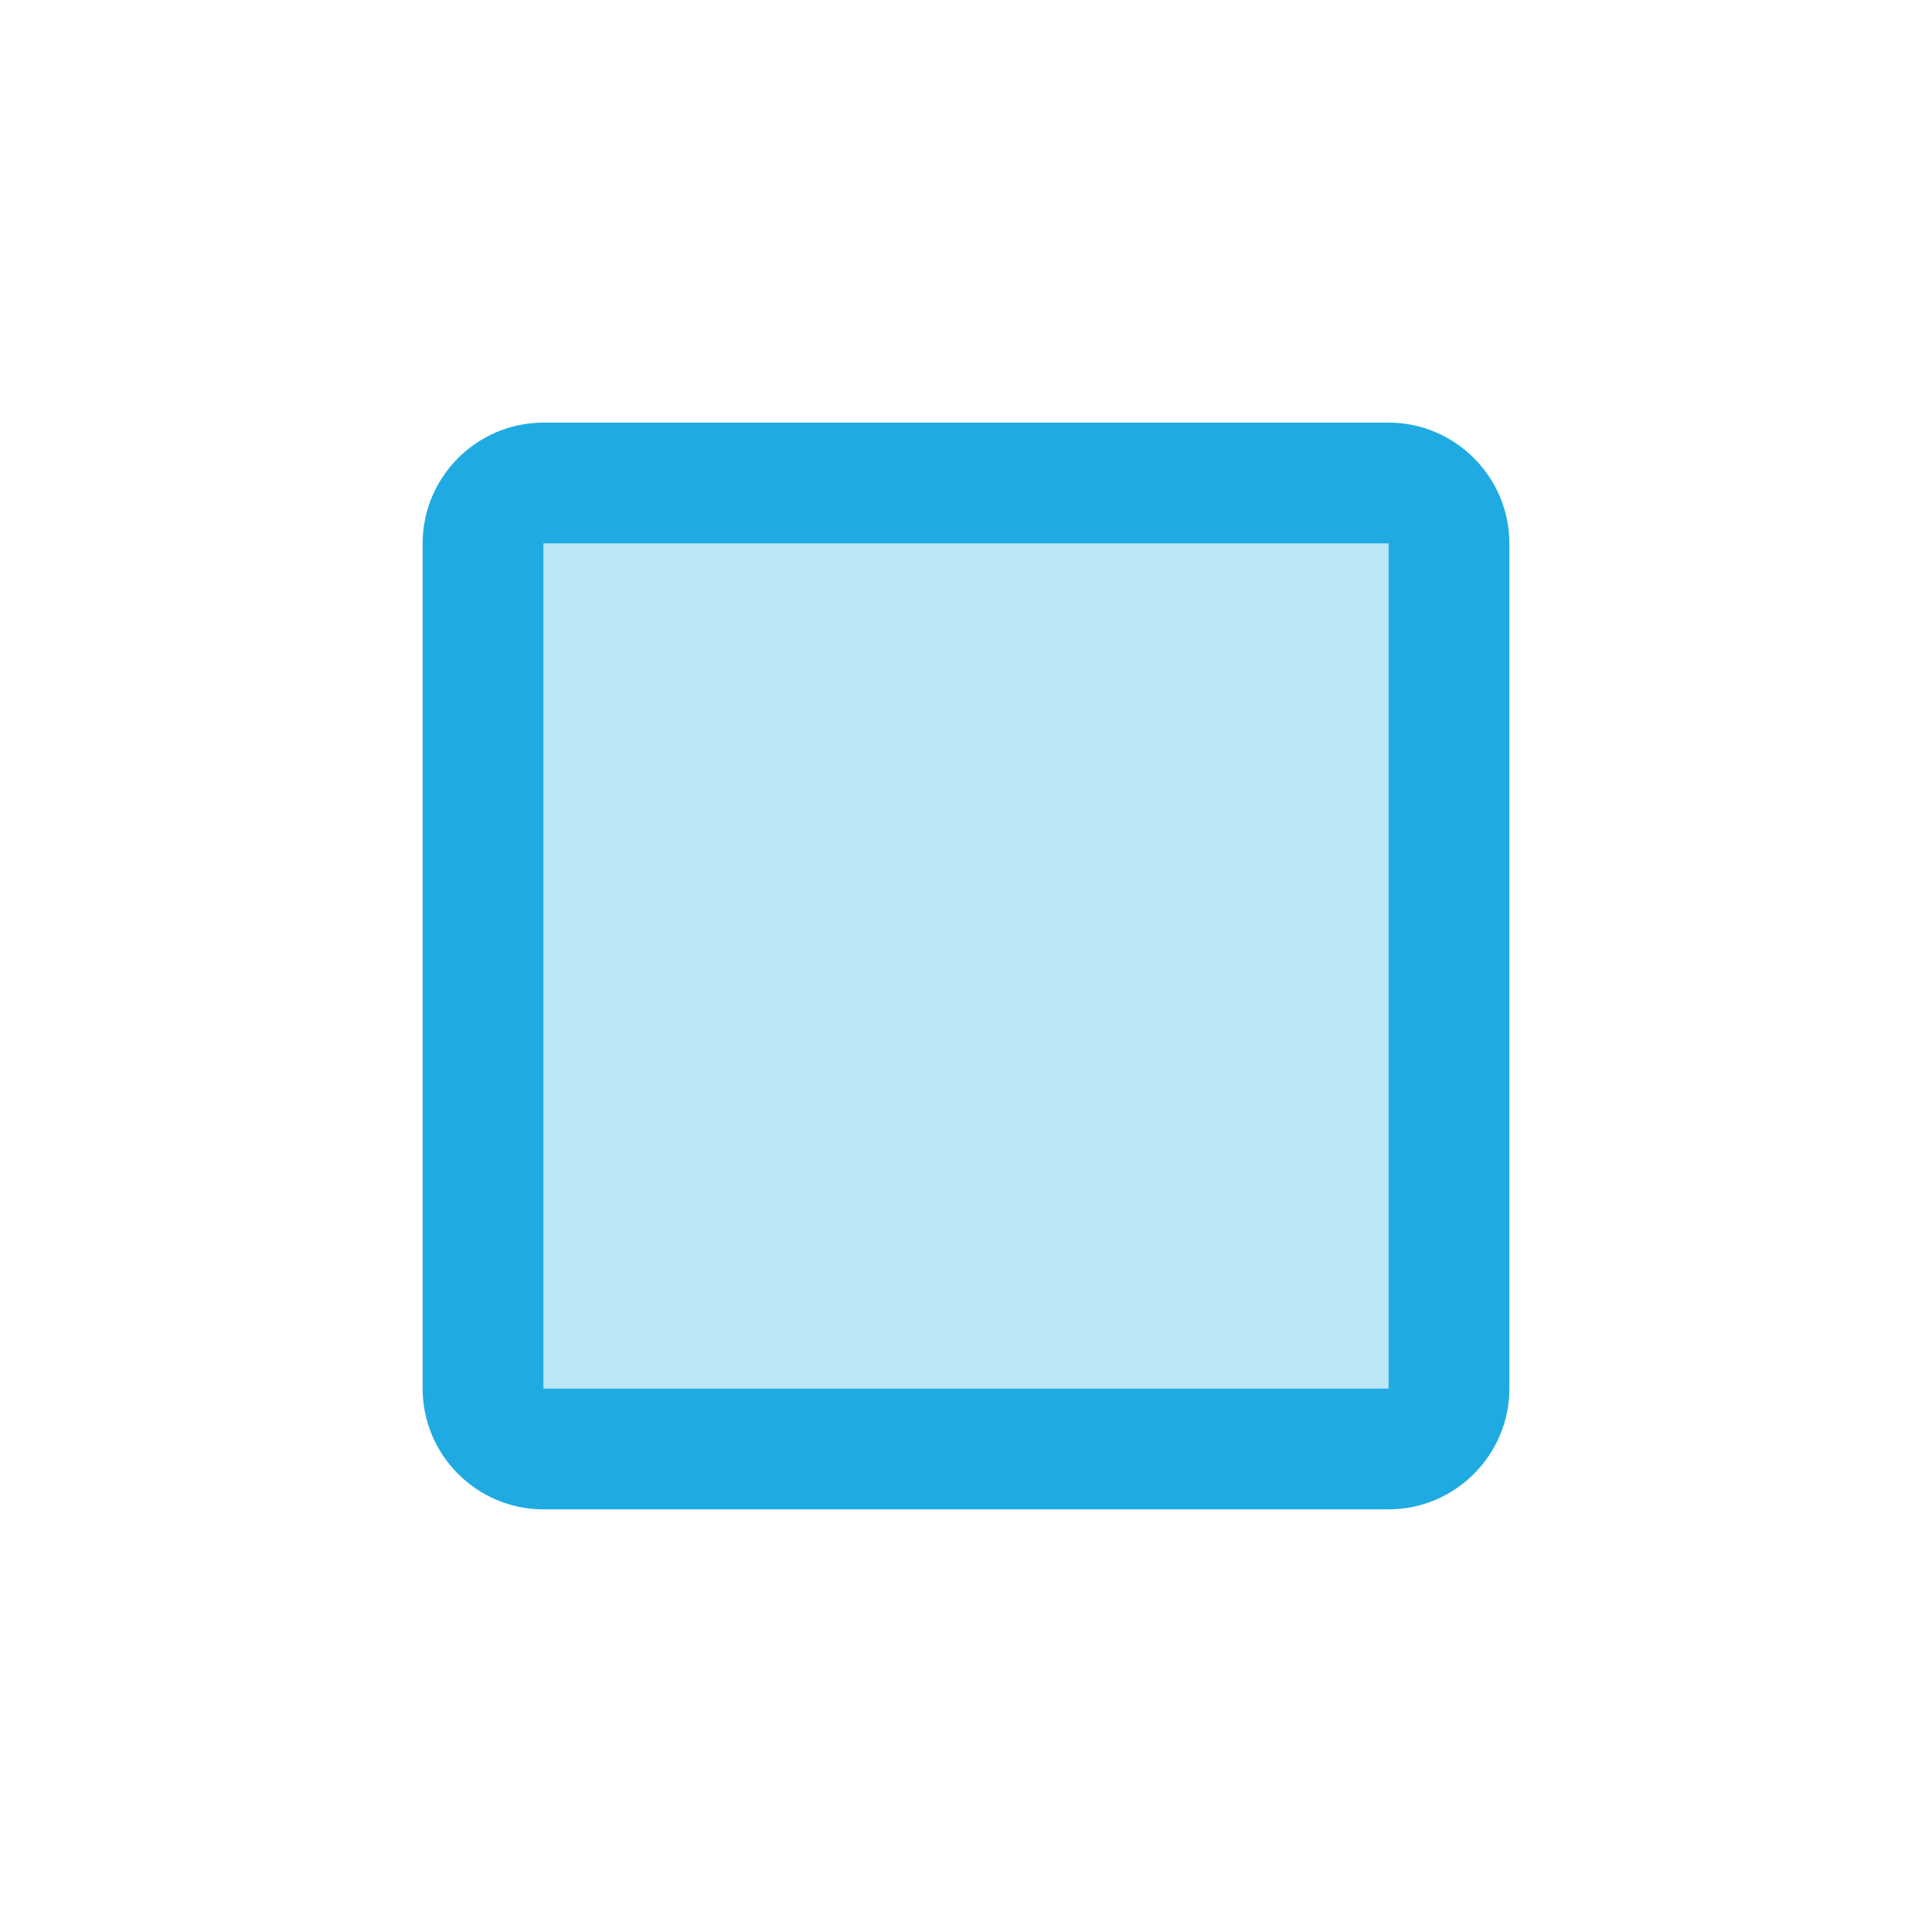
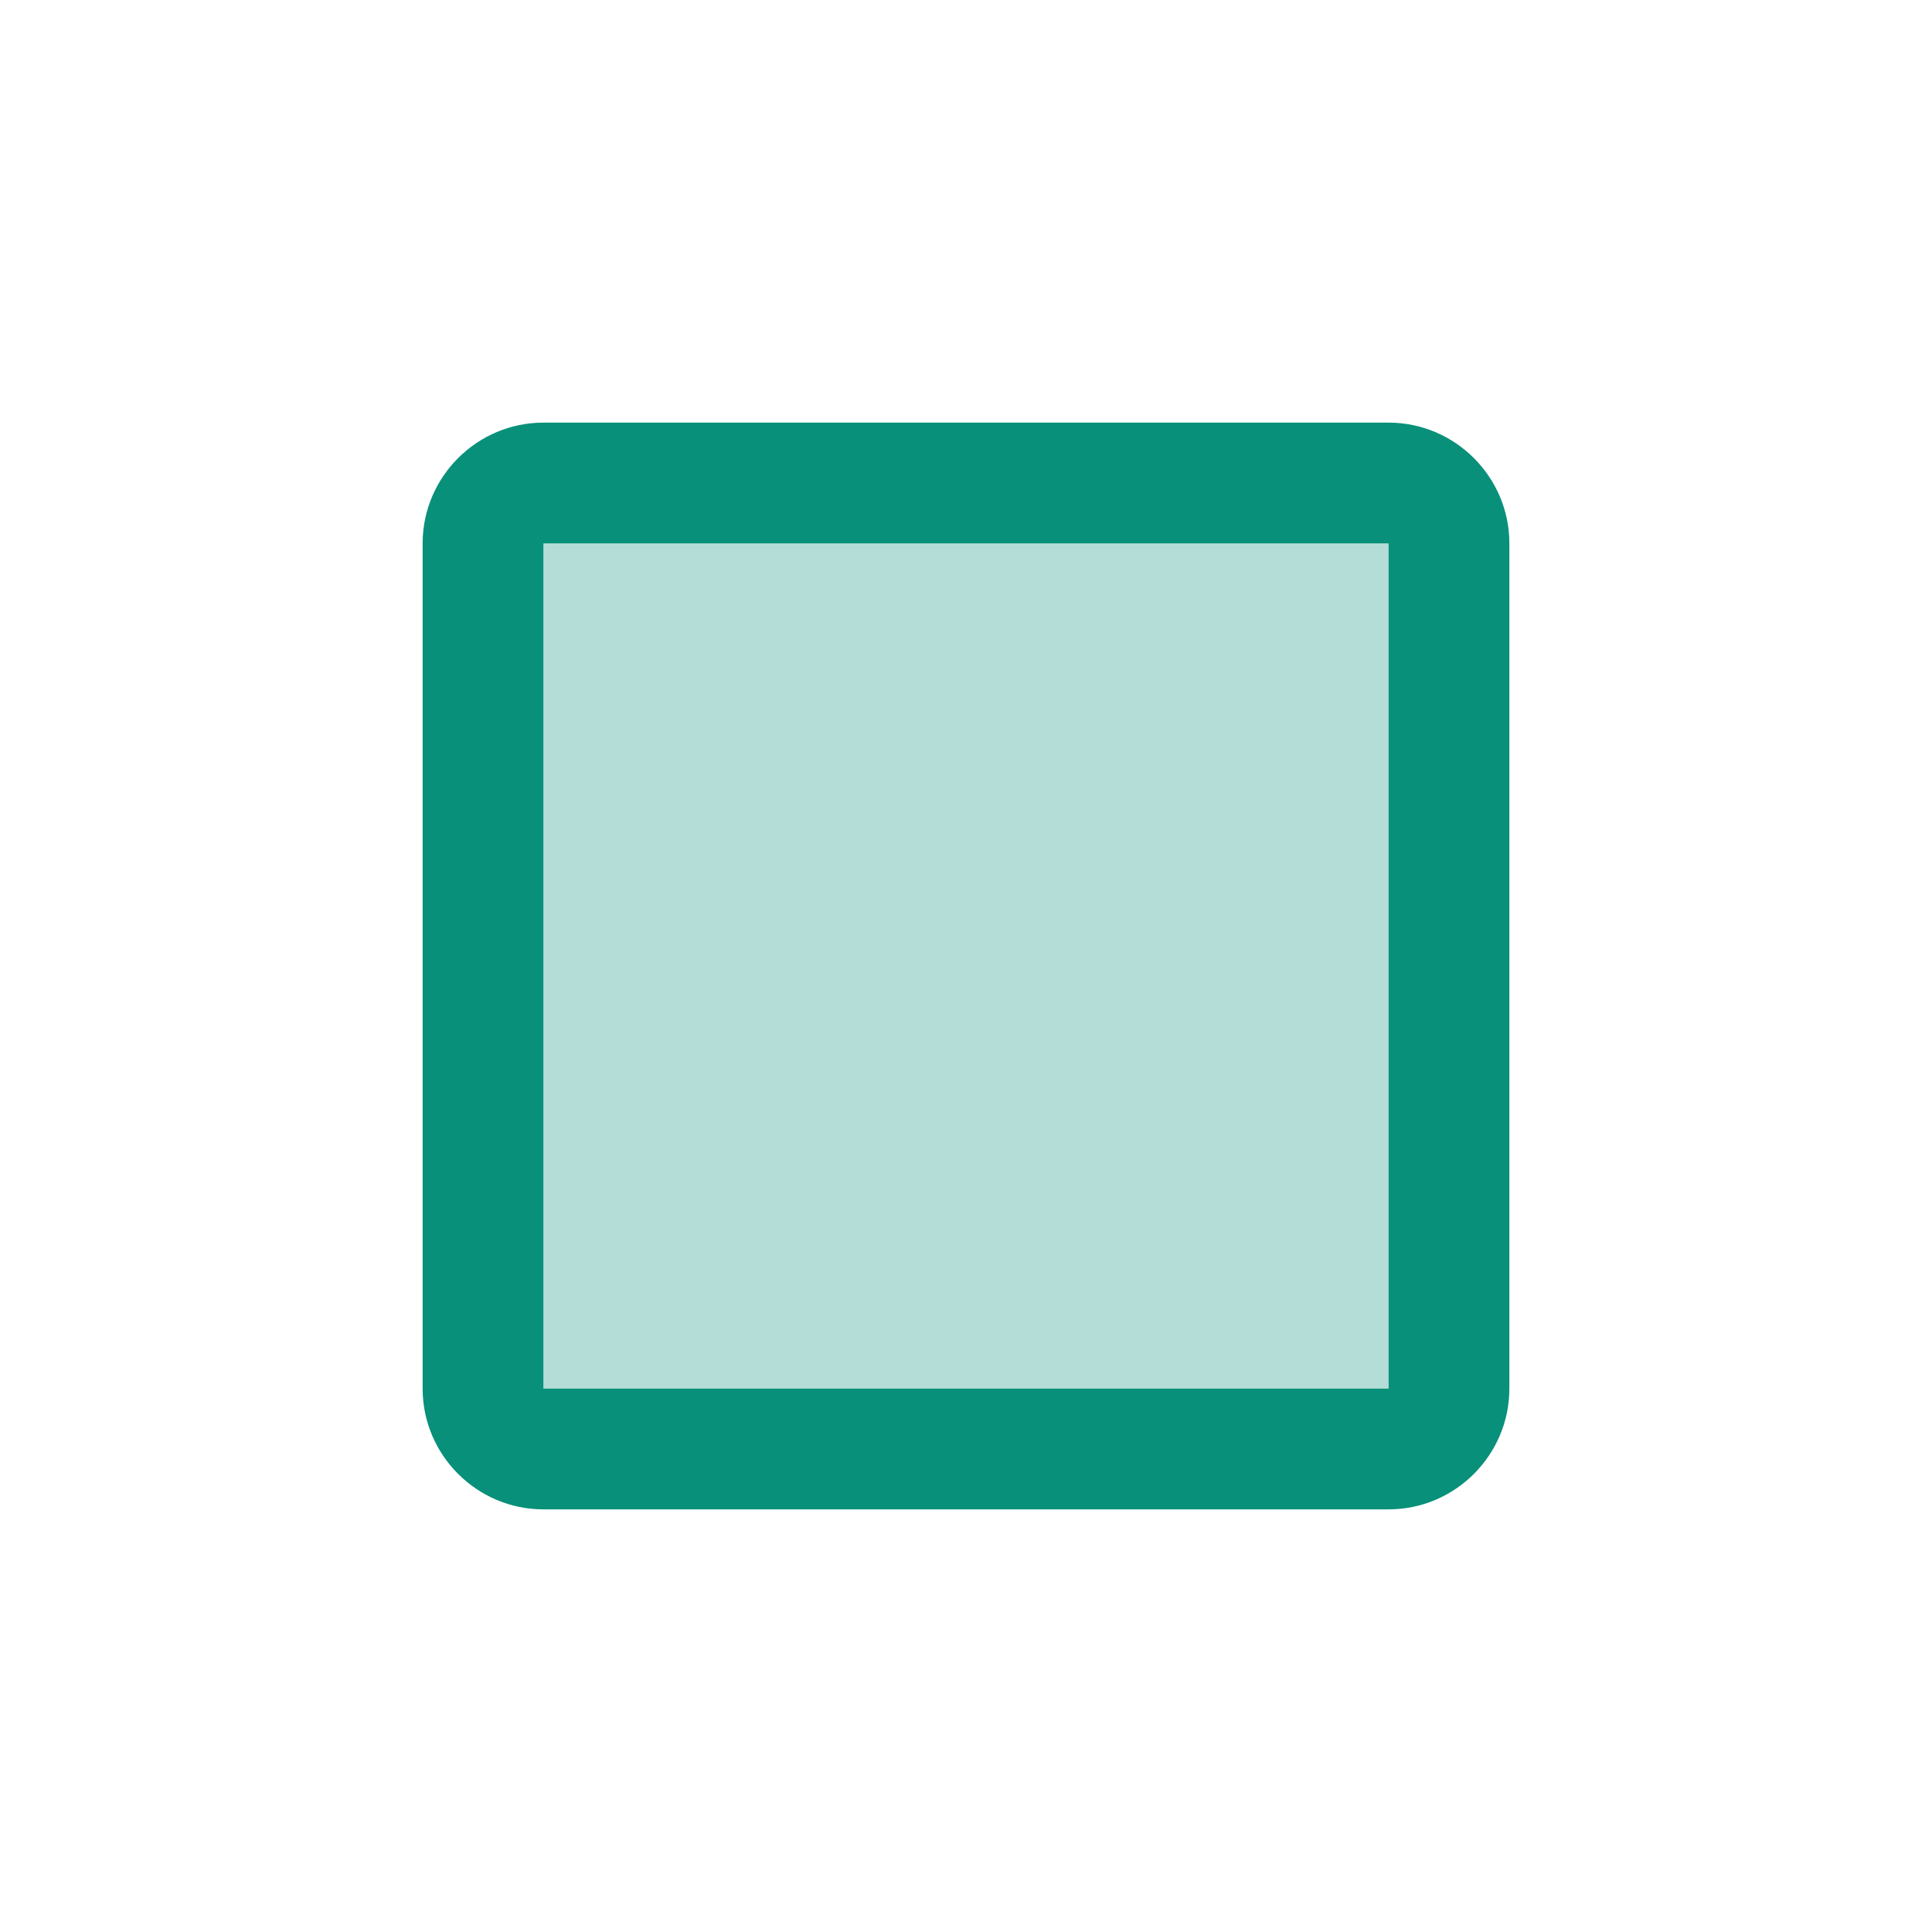
<svg xmlns="http://www.w3.org/2000/svg" version="1.1" id="Layer_1" x="0px" y="0px" viewBox="0 0 32 32" style="enable-background:new 0 0 32 32;" xml:space="preserve">
  <style type="text/css">
	.st0{opacity:0.302;}
- 	.st1{fill-rule:evenodd;clip-rule:evenodd;fill:#1FABE2;}
+ 	.st1{fill-rule:evenodd;clip-rule:evenodd;fill:#09907A;}
</style>
  <g id="Rectangle_3_copy_3" class="st0">
    <g>
      <rect x="8" y="8" class="st1" width="16" height="16" />
    </g>
  </g>
  <g id="Rectangle_2_copy_13">
    <g>
      <path class="st1" d="M23,7H9C7.9,7,7,7.9,7,9v14c0,1.1,0.9,2,2,2h14c1.1,0,2-0.9,2-2V9C25,7.9,24.1,7,23,7z M23,23H9V9h14V23z" />
    </g>
  </g>
</svg>
